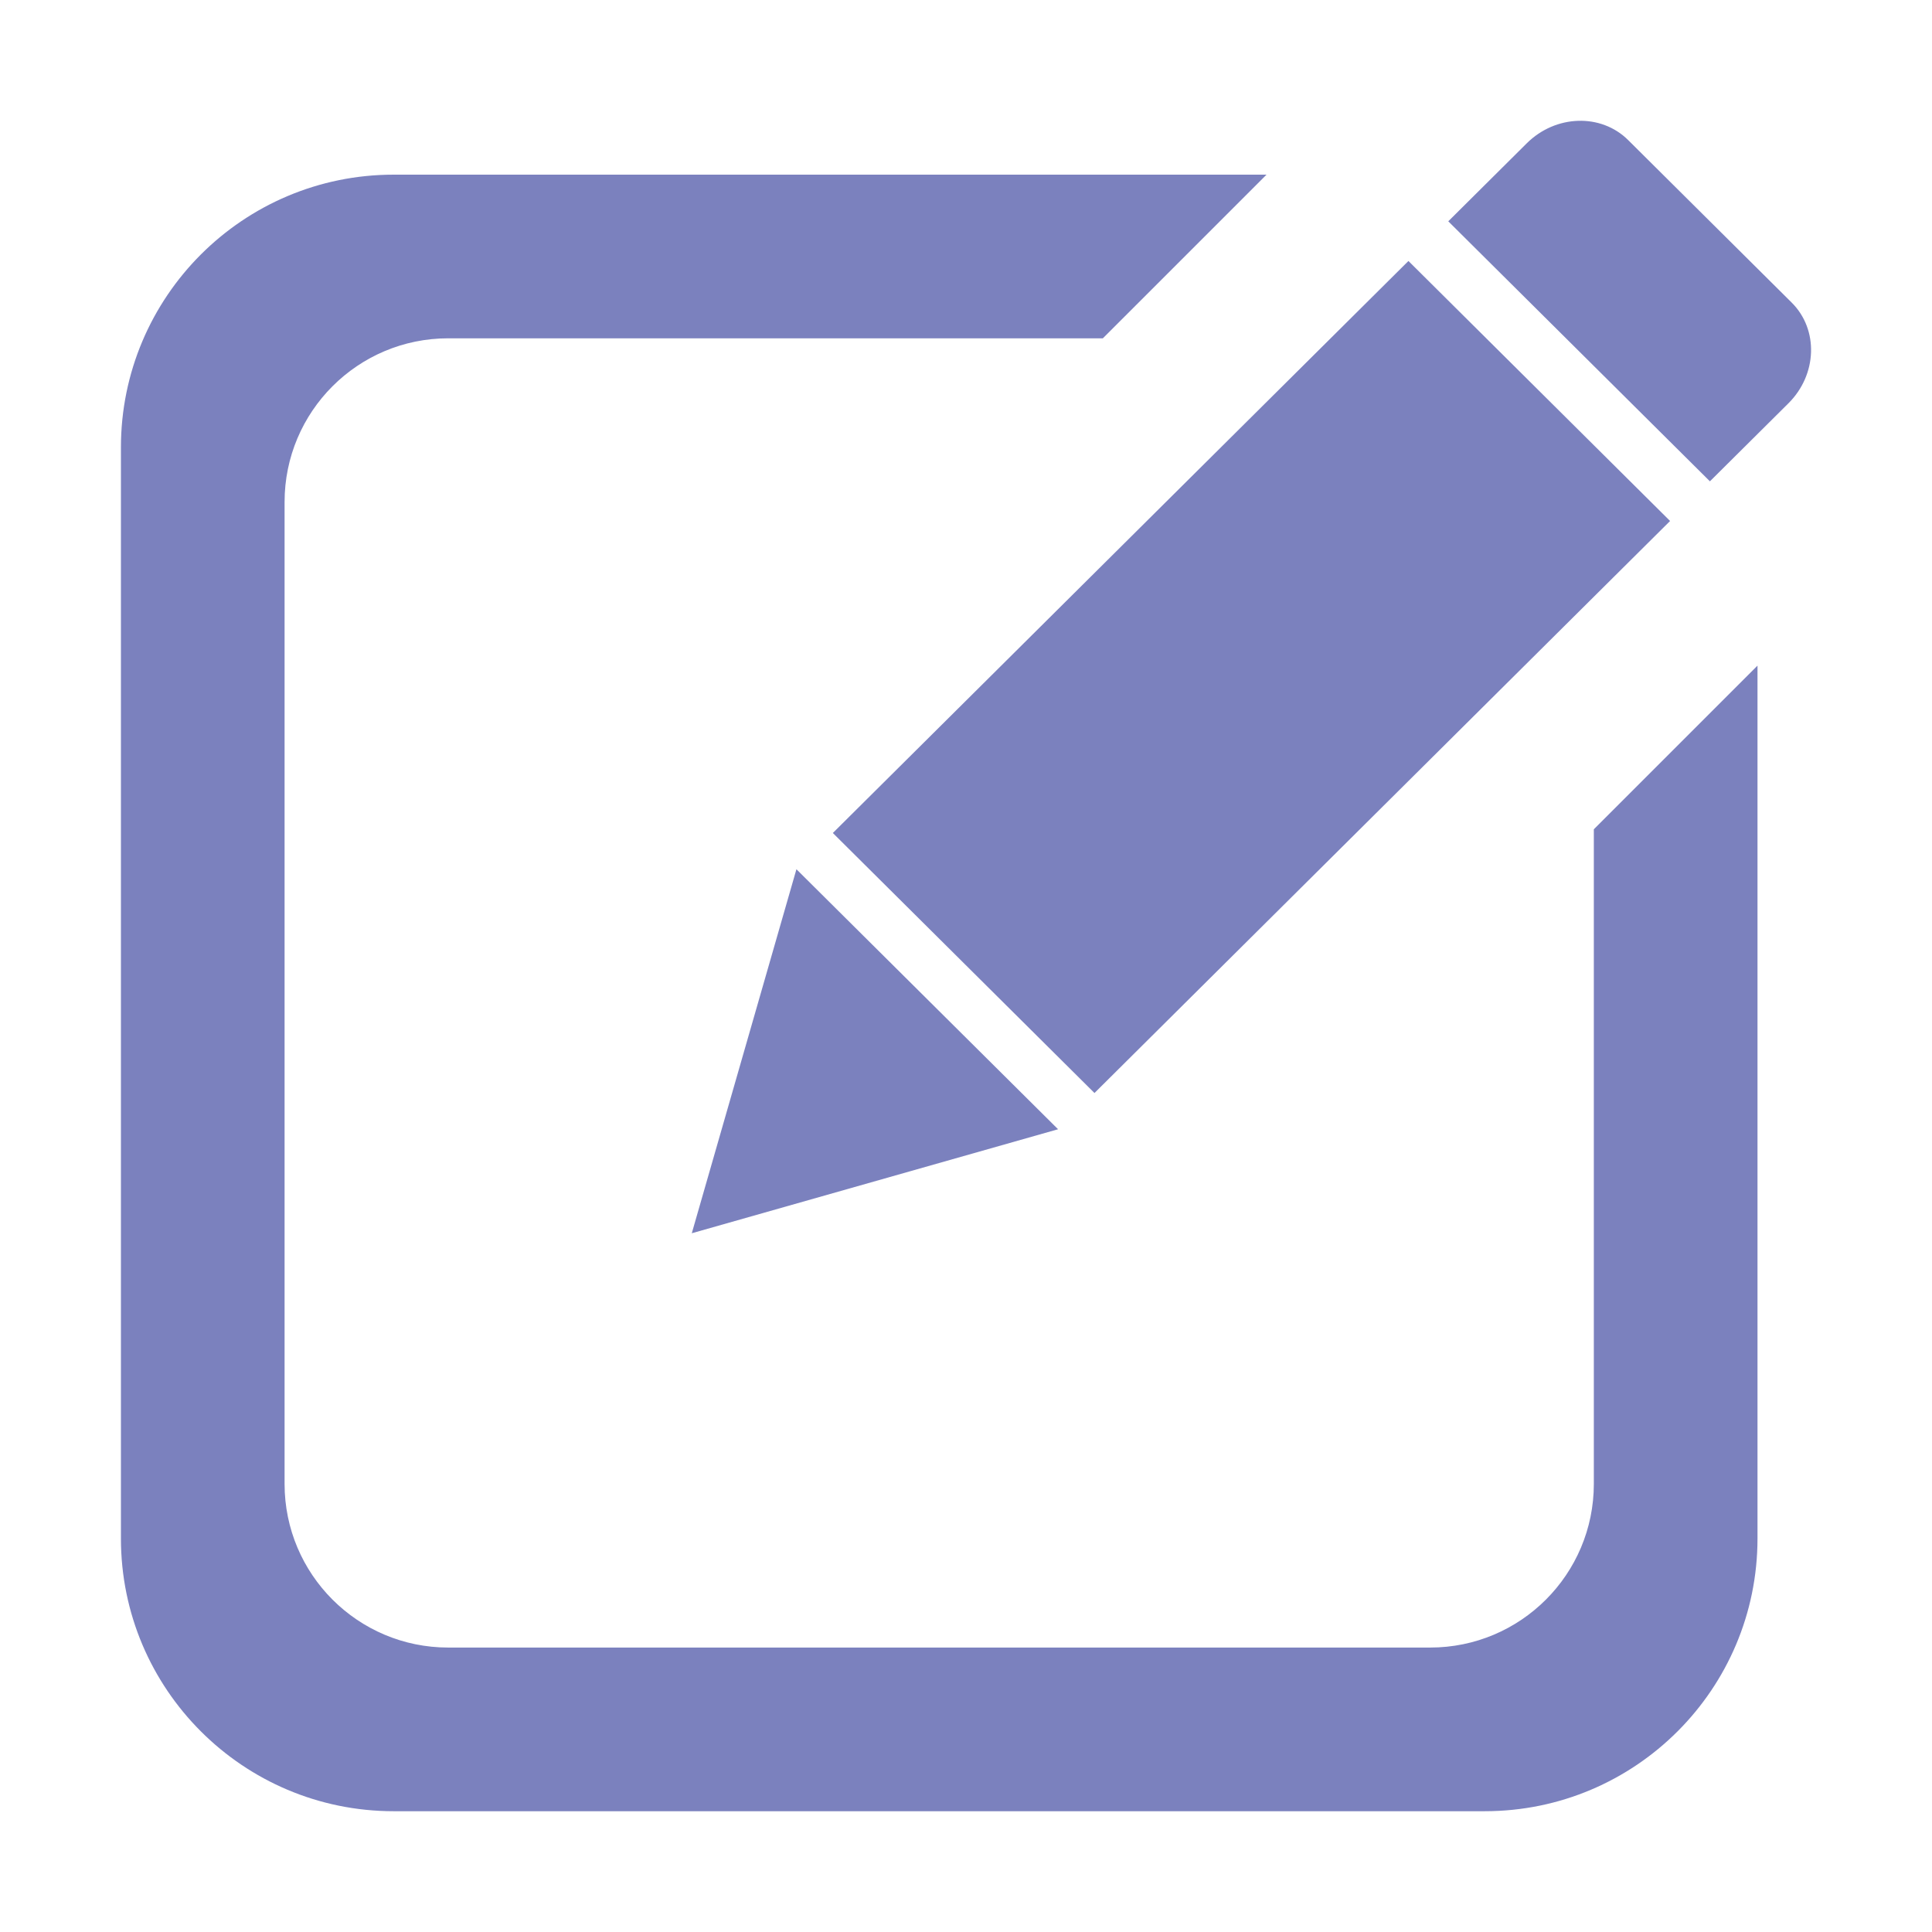
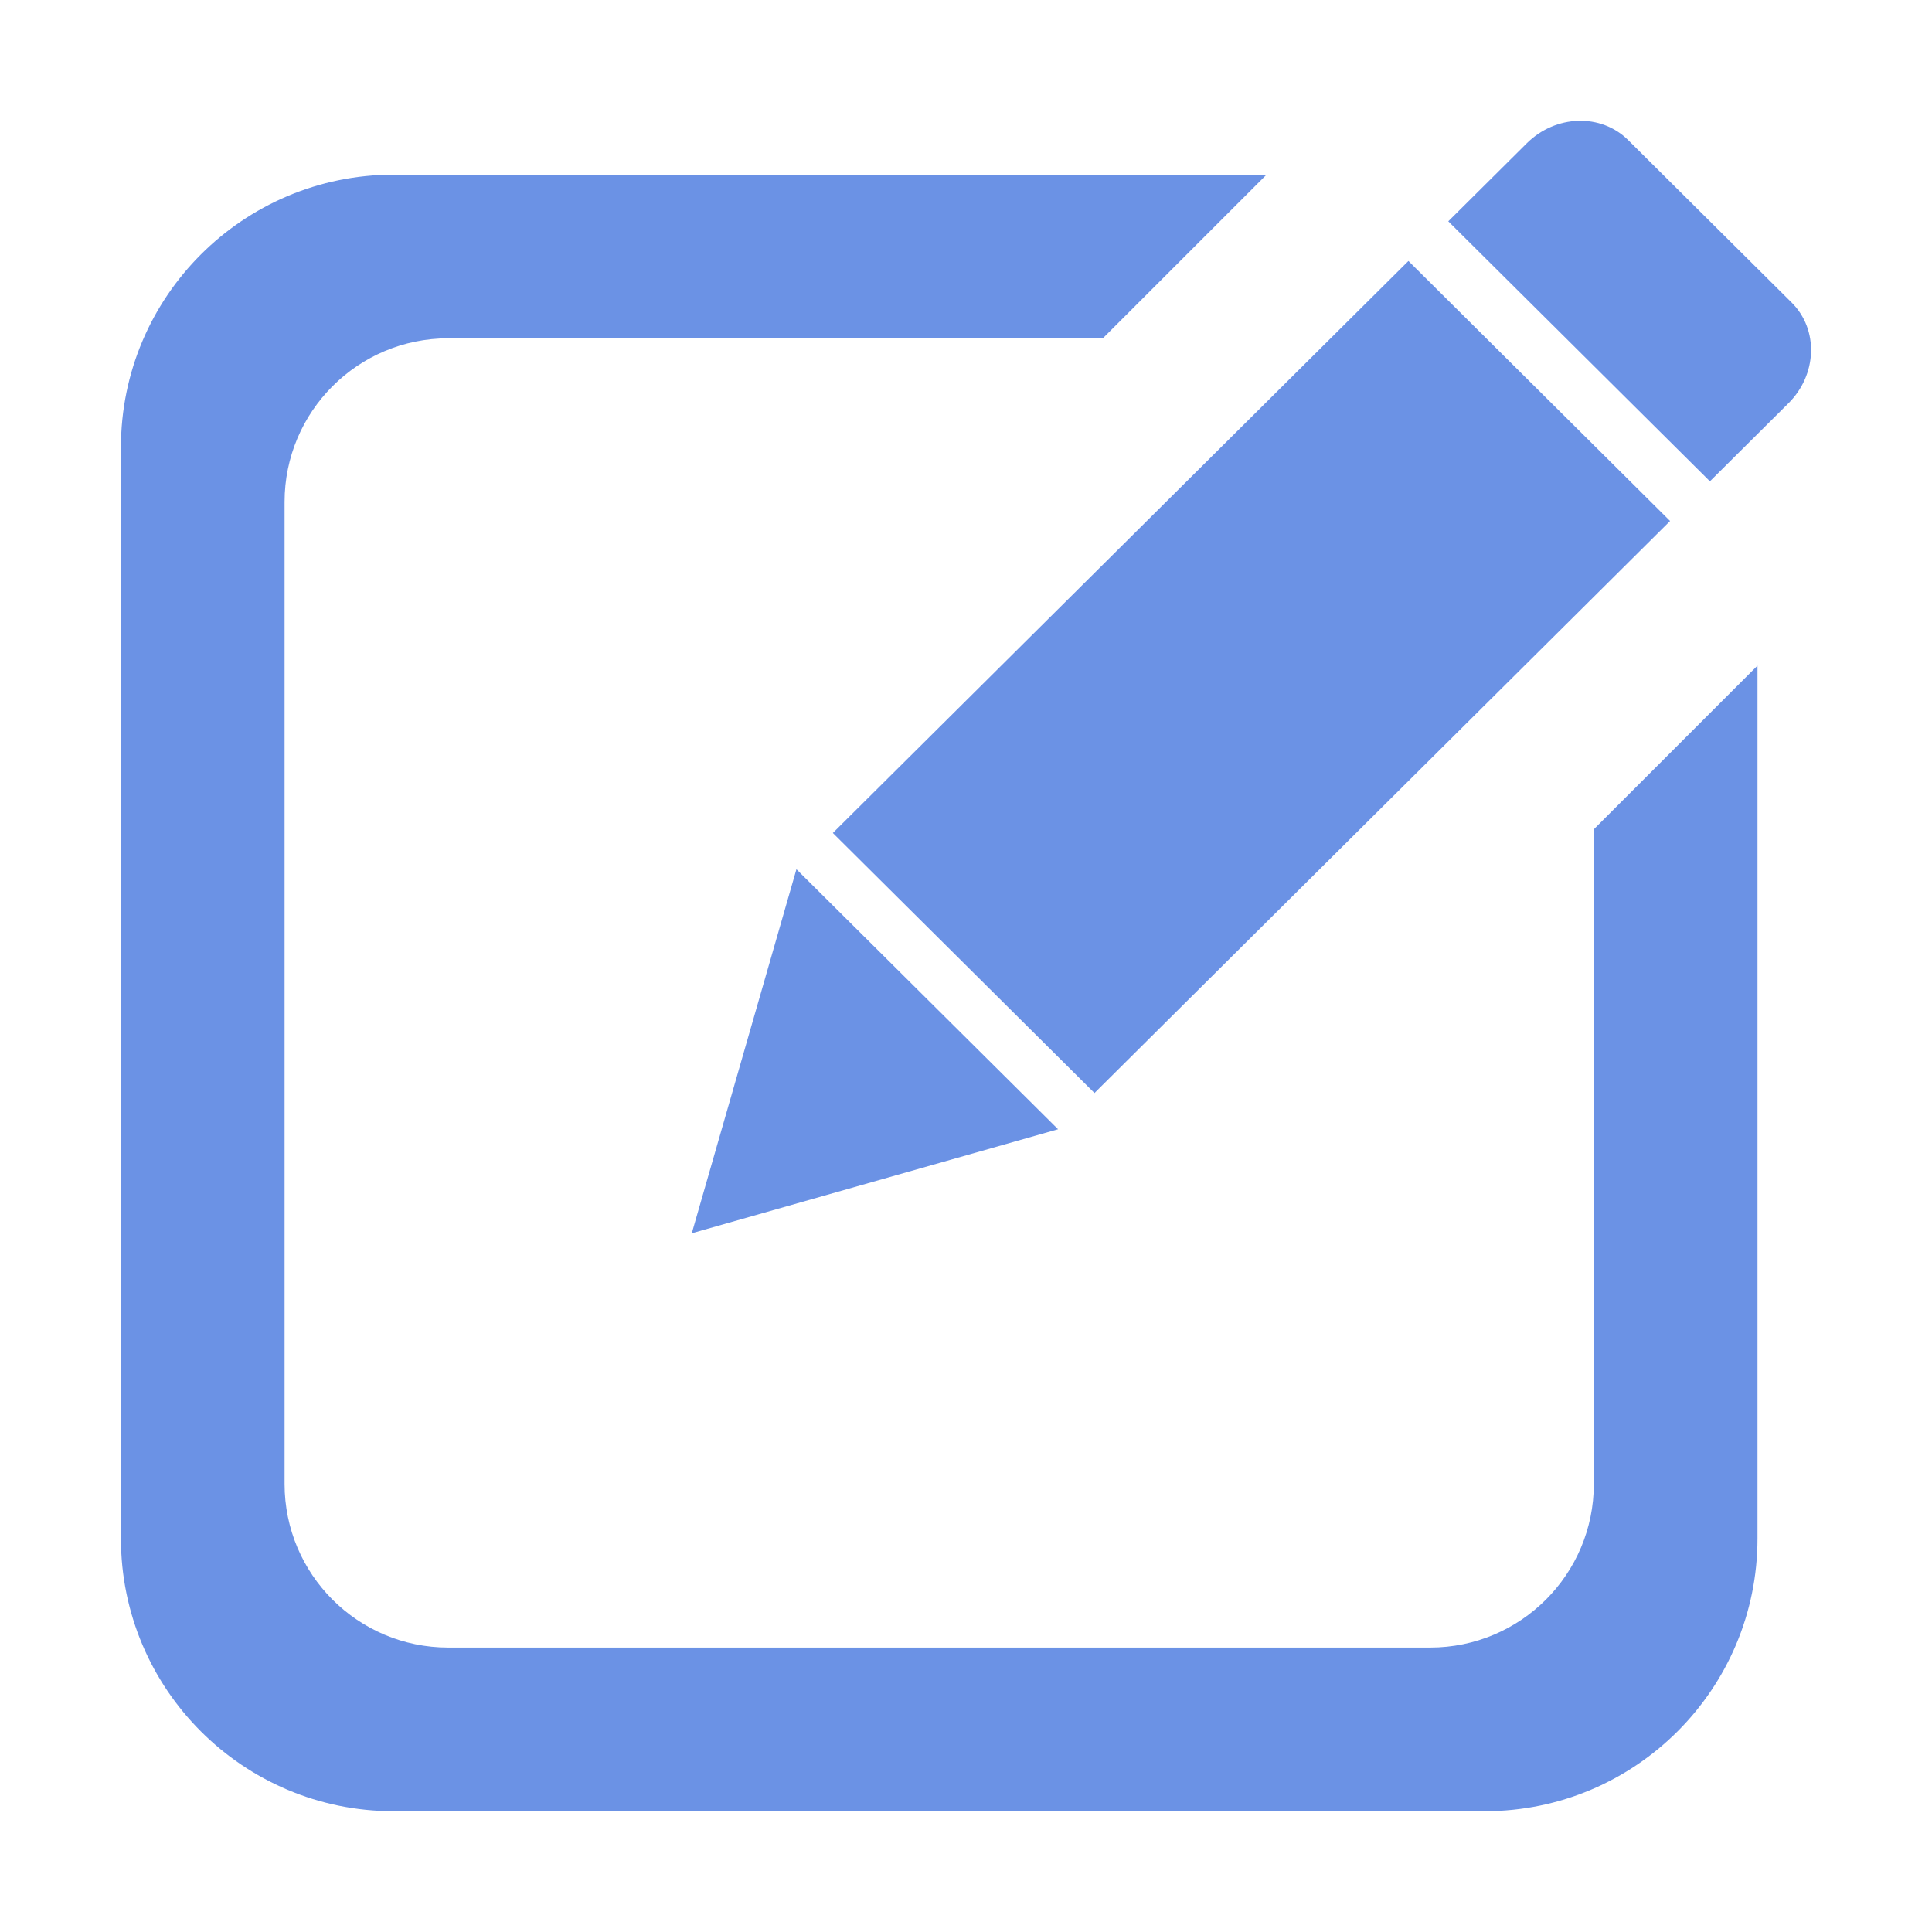
<svg xmlns="http://www.w3.org/2000/svg" t="1614240759412" class="icon" viewBox="0 0 1024 1024" version="1.1" p-id="5506" width="64" height="64">
  <defs>
    <style type="text/css" />
  </defs>
-   <path d="M366.657 653.652l194.14-55.128-138.672-137.809L366.657 653.652zM885.179 276.135 746.501 138.324 441.424 441.506l138.672 137.812L885.179 276.135zM844.764 786.501c0 47.905-38.834 86.736-86.735 86.736L237.578 873.237c-47.905 0-86.746-38.83-86.746-86.736L150.833 266.052c0-47.905 38.84-86.741 86.746-86.741l346.96 0 86.746-86.741L208.664 92.571c-79.839 0-144.57 64.726-144.57 144.566l0 578.279c0 79.839 64.73 144.566 144.57 144.566L786.936 959.981c79.843 0 144.574-64.726 144.574-144.566L931.51 352.793l-86.746 86.746L844.764 786.501zM949.622 160.368l-86.672-86.131c-14.358-14.273-38.419-13.502-53.739 1.72l-41.595 41.344 138.672 137.811 41.606-41.344C963.205 198.547 963.984 174.637 949.622 160.368z" fill="#7B81BE" p-id="5507" />
+   <path d="M366.657 653.652l194.14-55.128-138.672-137.809L366.657 653.652zM885.179 276.135 746.501 138.324 441.424 441.506l138.672 137.812L885.179 276.135zM844.764 786.501c0 47.905-38.834 86.736-86.735 86.736L237.578 873.237c-47.905 0-86.746-38.83-86.746-86.736L150.833 266.052c0-47.905 38.84-86.741 86.746-86.741l346.96 0 86.746-86.741L208.664 92.571c-79.839 0-144.57 64.726-144.57 144.566l0 578.279c0 79.839 64.73 144.566 144.57 144.566L786.936 959.981c79.843 0 144.574-64.726 144.574-144.566L931.51 352.793l-86.746 86.746L844.764 786.501zM949.622 160.368l-86.672-86.131c-14.358-14.273-38.419-13.502-53.739 1.72l-41.595 41.344 138.672 137.811 41.606-41.344C963.205 198.547 963.984 174.637 949.622 160.368z" fill="#6B92E5" p-id="5507" />
</svg>
